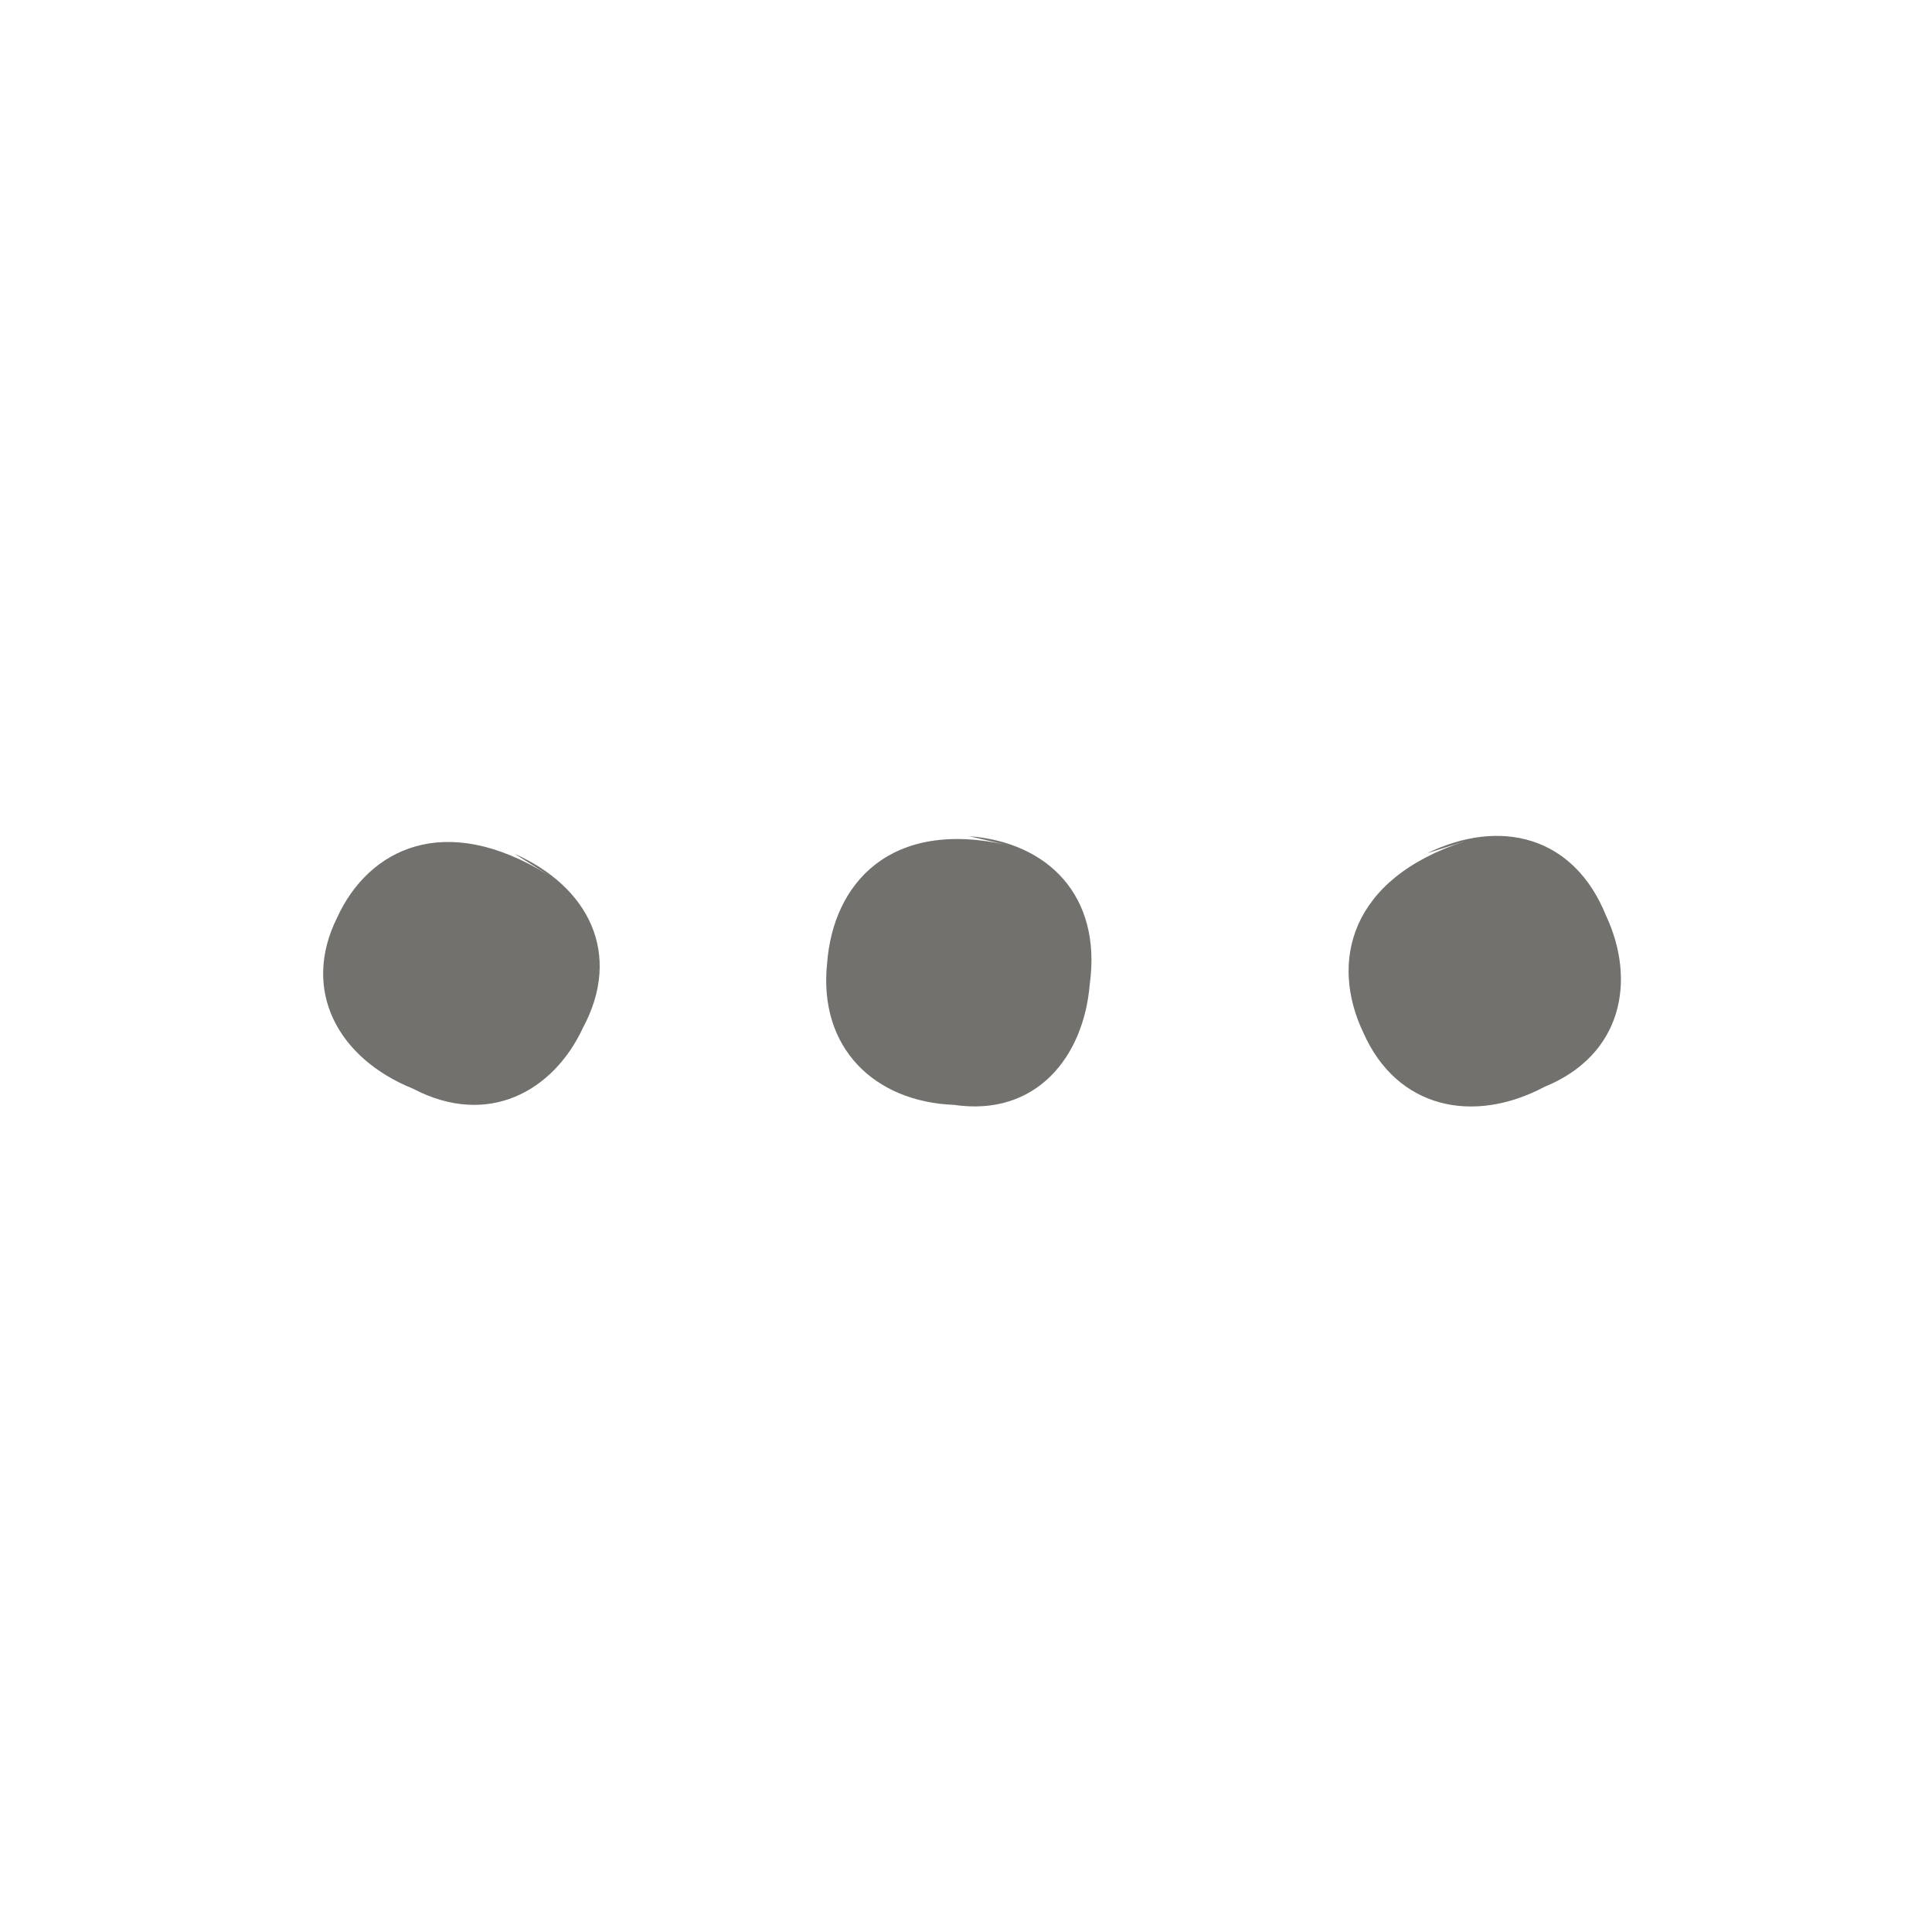
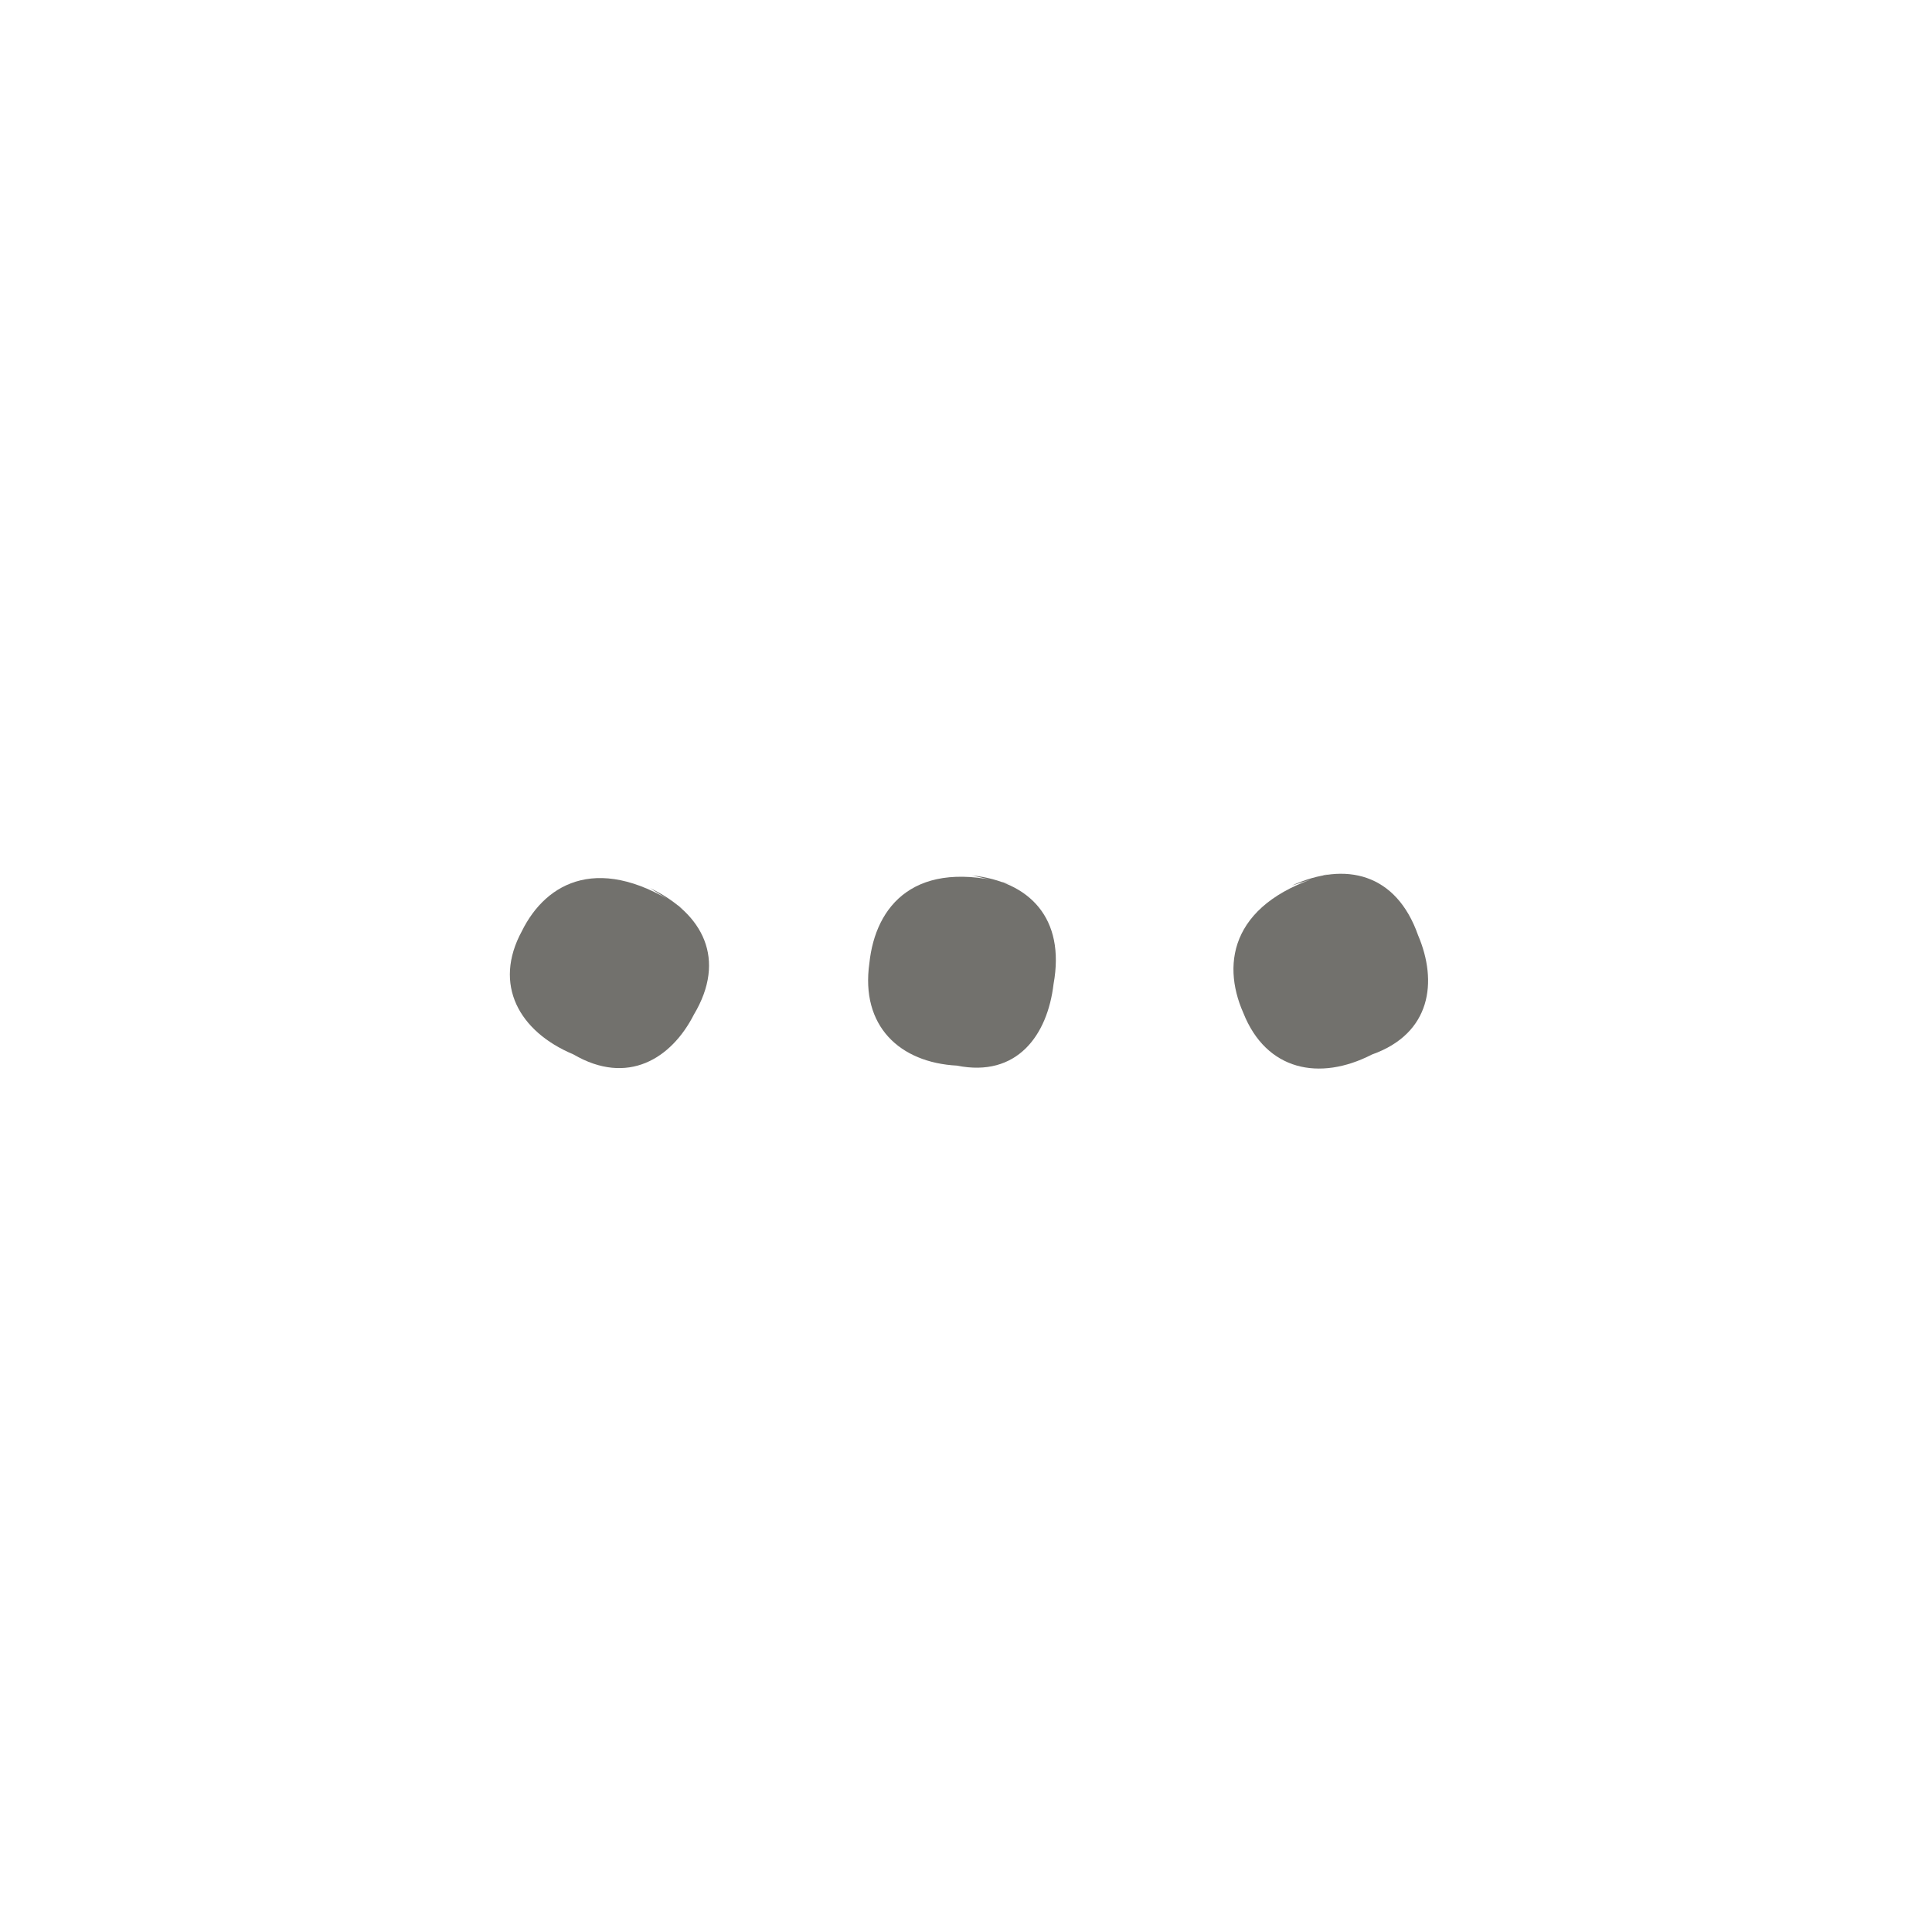
<svg xmlns="http://www.w3.org/2000/svg" viewBox="0 0 64 64" fill="none" stroke="#72716d" stroke-width="3.4" stroke-linecap="round" stroke-linejoin="round">
  <g>
-     <path stroke="none" fill="#72716d" transform="translate(15.3 32.2) rotate(20) scale(1 0.93)" d="M0.3 -4.6 C2.976 -4.4 4.8 -2.576 4.4 0.4 C4.2 2.876 2.576 4.9 -0.2 4.5 C-2.876 4.4 -4.8 2.576 -4.5 -0.3 C-4.3 -2.976 -2.376 -5.2 1.6 -4.3z" />
-     <path stroke="none" fill="#72716d" transform="translate(31.8 32.2) rotate(0) scale(1 1)" d="M0.3 -4.5 C2.92 -4.3 4.7 -2.52 4.3 0.4 C4.1 2.82 2.52 4.8 -0.2 4.4 C-2.82 4.3 -4.7 2.52 -4.4 -0.3 C-4.2 -2.92 -2.32 -5.1 1.6 -4.2z" />
-     <path stroke="none" fill="#72716d" transform="translate(49.2 32.2) rotate(-30) scale(1 0.95)" d="M0.3 -4.6 C2.976 -4.4 4.8 -2.576 4.4 0.4 C4.2 2.876 2.576 4.9 -0.2 4.5 C-2.876 4.4 -4.8 2.576 -4.5 -0.3 C-4.3 -2.976 -2.376 -5.2 1.6 -4.3z" />
+     <path stroke="none" fill="#72716d" transform="translate(20.2 32.2) rotate(20) scale(1 0.93)" d="M0.3 -3.3 C2.248 -3.1 3.5 -1.848 3.1 0.4 C2.9 2.148 1.848 3.6 -0.2 3.2 C-2.148 3.1 -3.5 1.848 -3.2 -0.3 C-3.0 -2.248 -1.648 -3.9 1.6 -3.0z" />
+     <path stroke="none" fill="#72716d" transform="translate(31.9 32.2) rotate(0) scale(1 1)" d="M0.3 -3.2 C2.192 -3.0 3.4 -1.792 3.0 0.4 C2.8 2.092 1.792 3.5 -0.2 3.1 C-2.092 3.0 -3.4 1.792 -3.1 -0.3 C-2.9 -2.192 -1.592 -3.8 1.6 -2.9z" />
+     <path stroke="none" fill="#72716d" transform="translate(44.1 32.2) rotate(-30) scale(1 0.95)" d="M0.3 -3.3 C2.248 -3.1 3.5 -1.848 3.1 0.4 C2.9 2.148 1.848 3.6 -0.2 3.2 C-2.148 3.1 -3.5 1.848 -3.2 -0.3 C-3.0 -2.248 -1.648 -3.9 1.6 -3.0z" />
  </g>
</svg>
